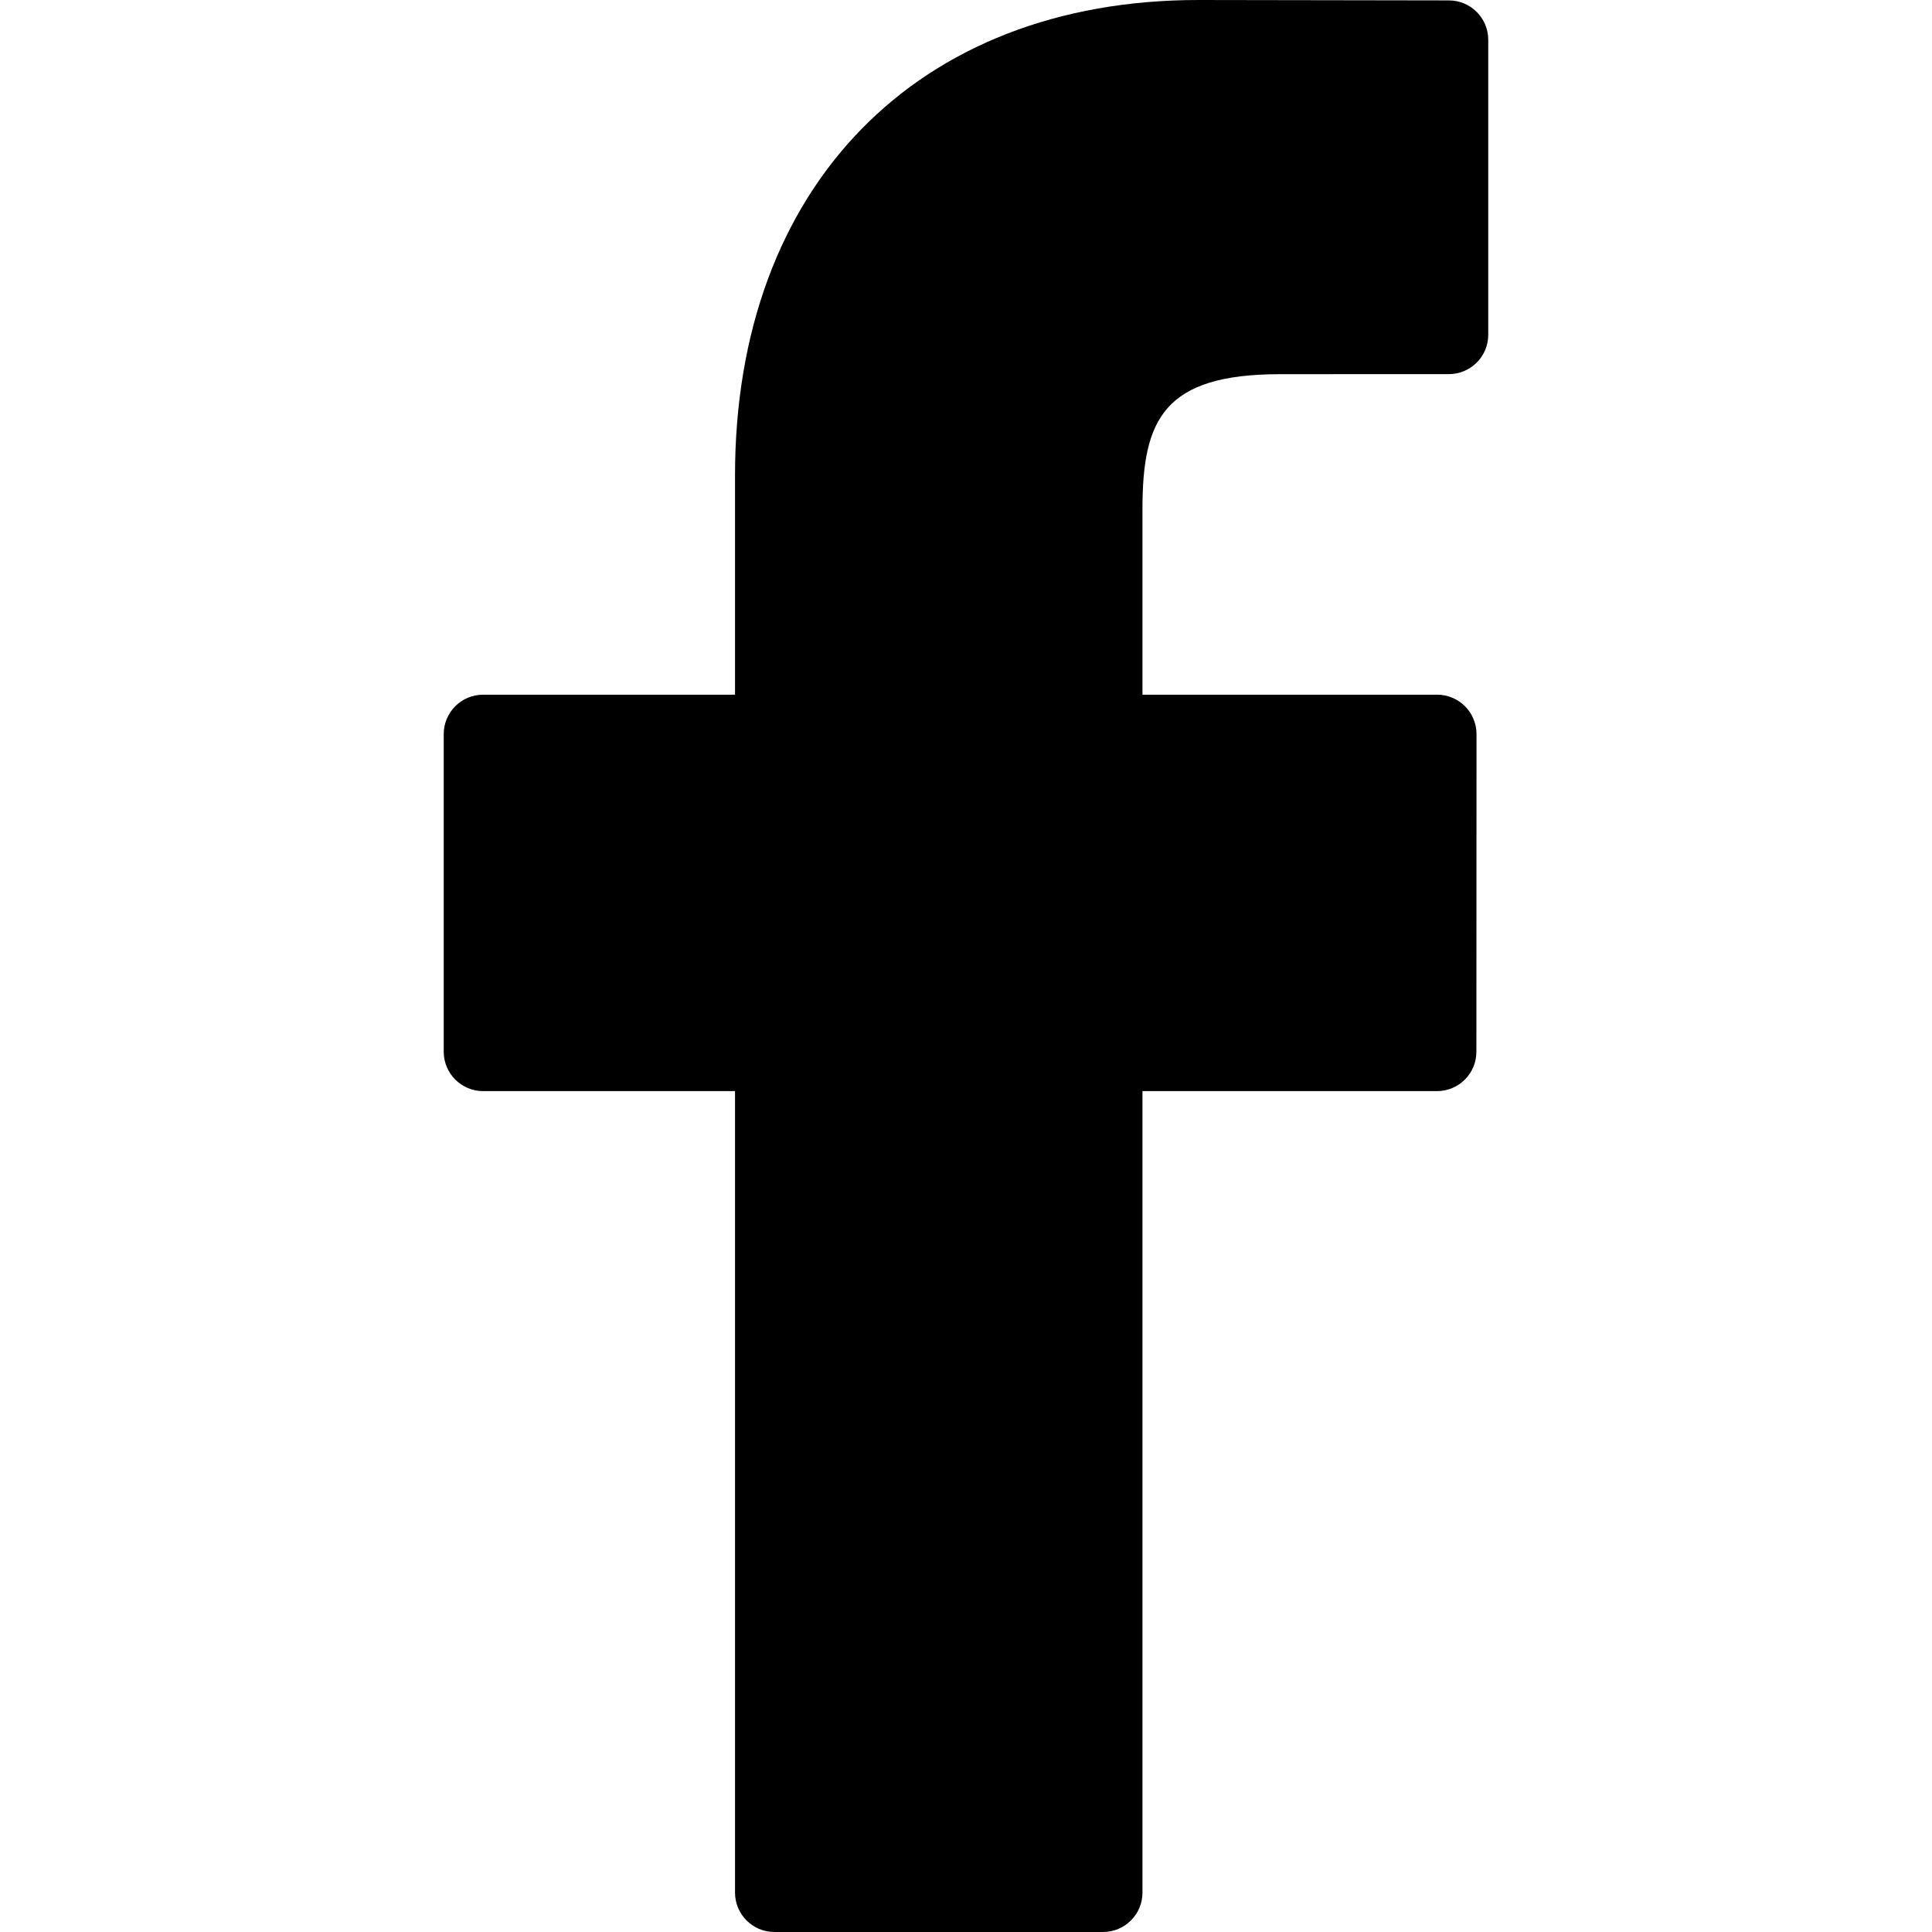
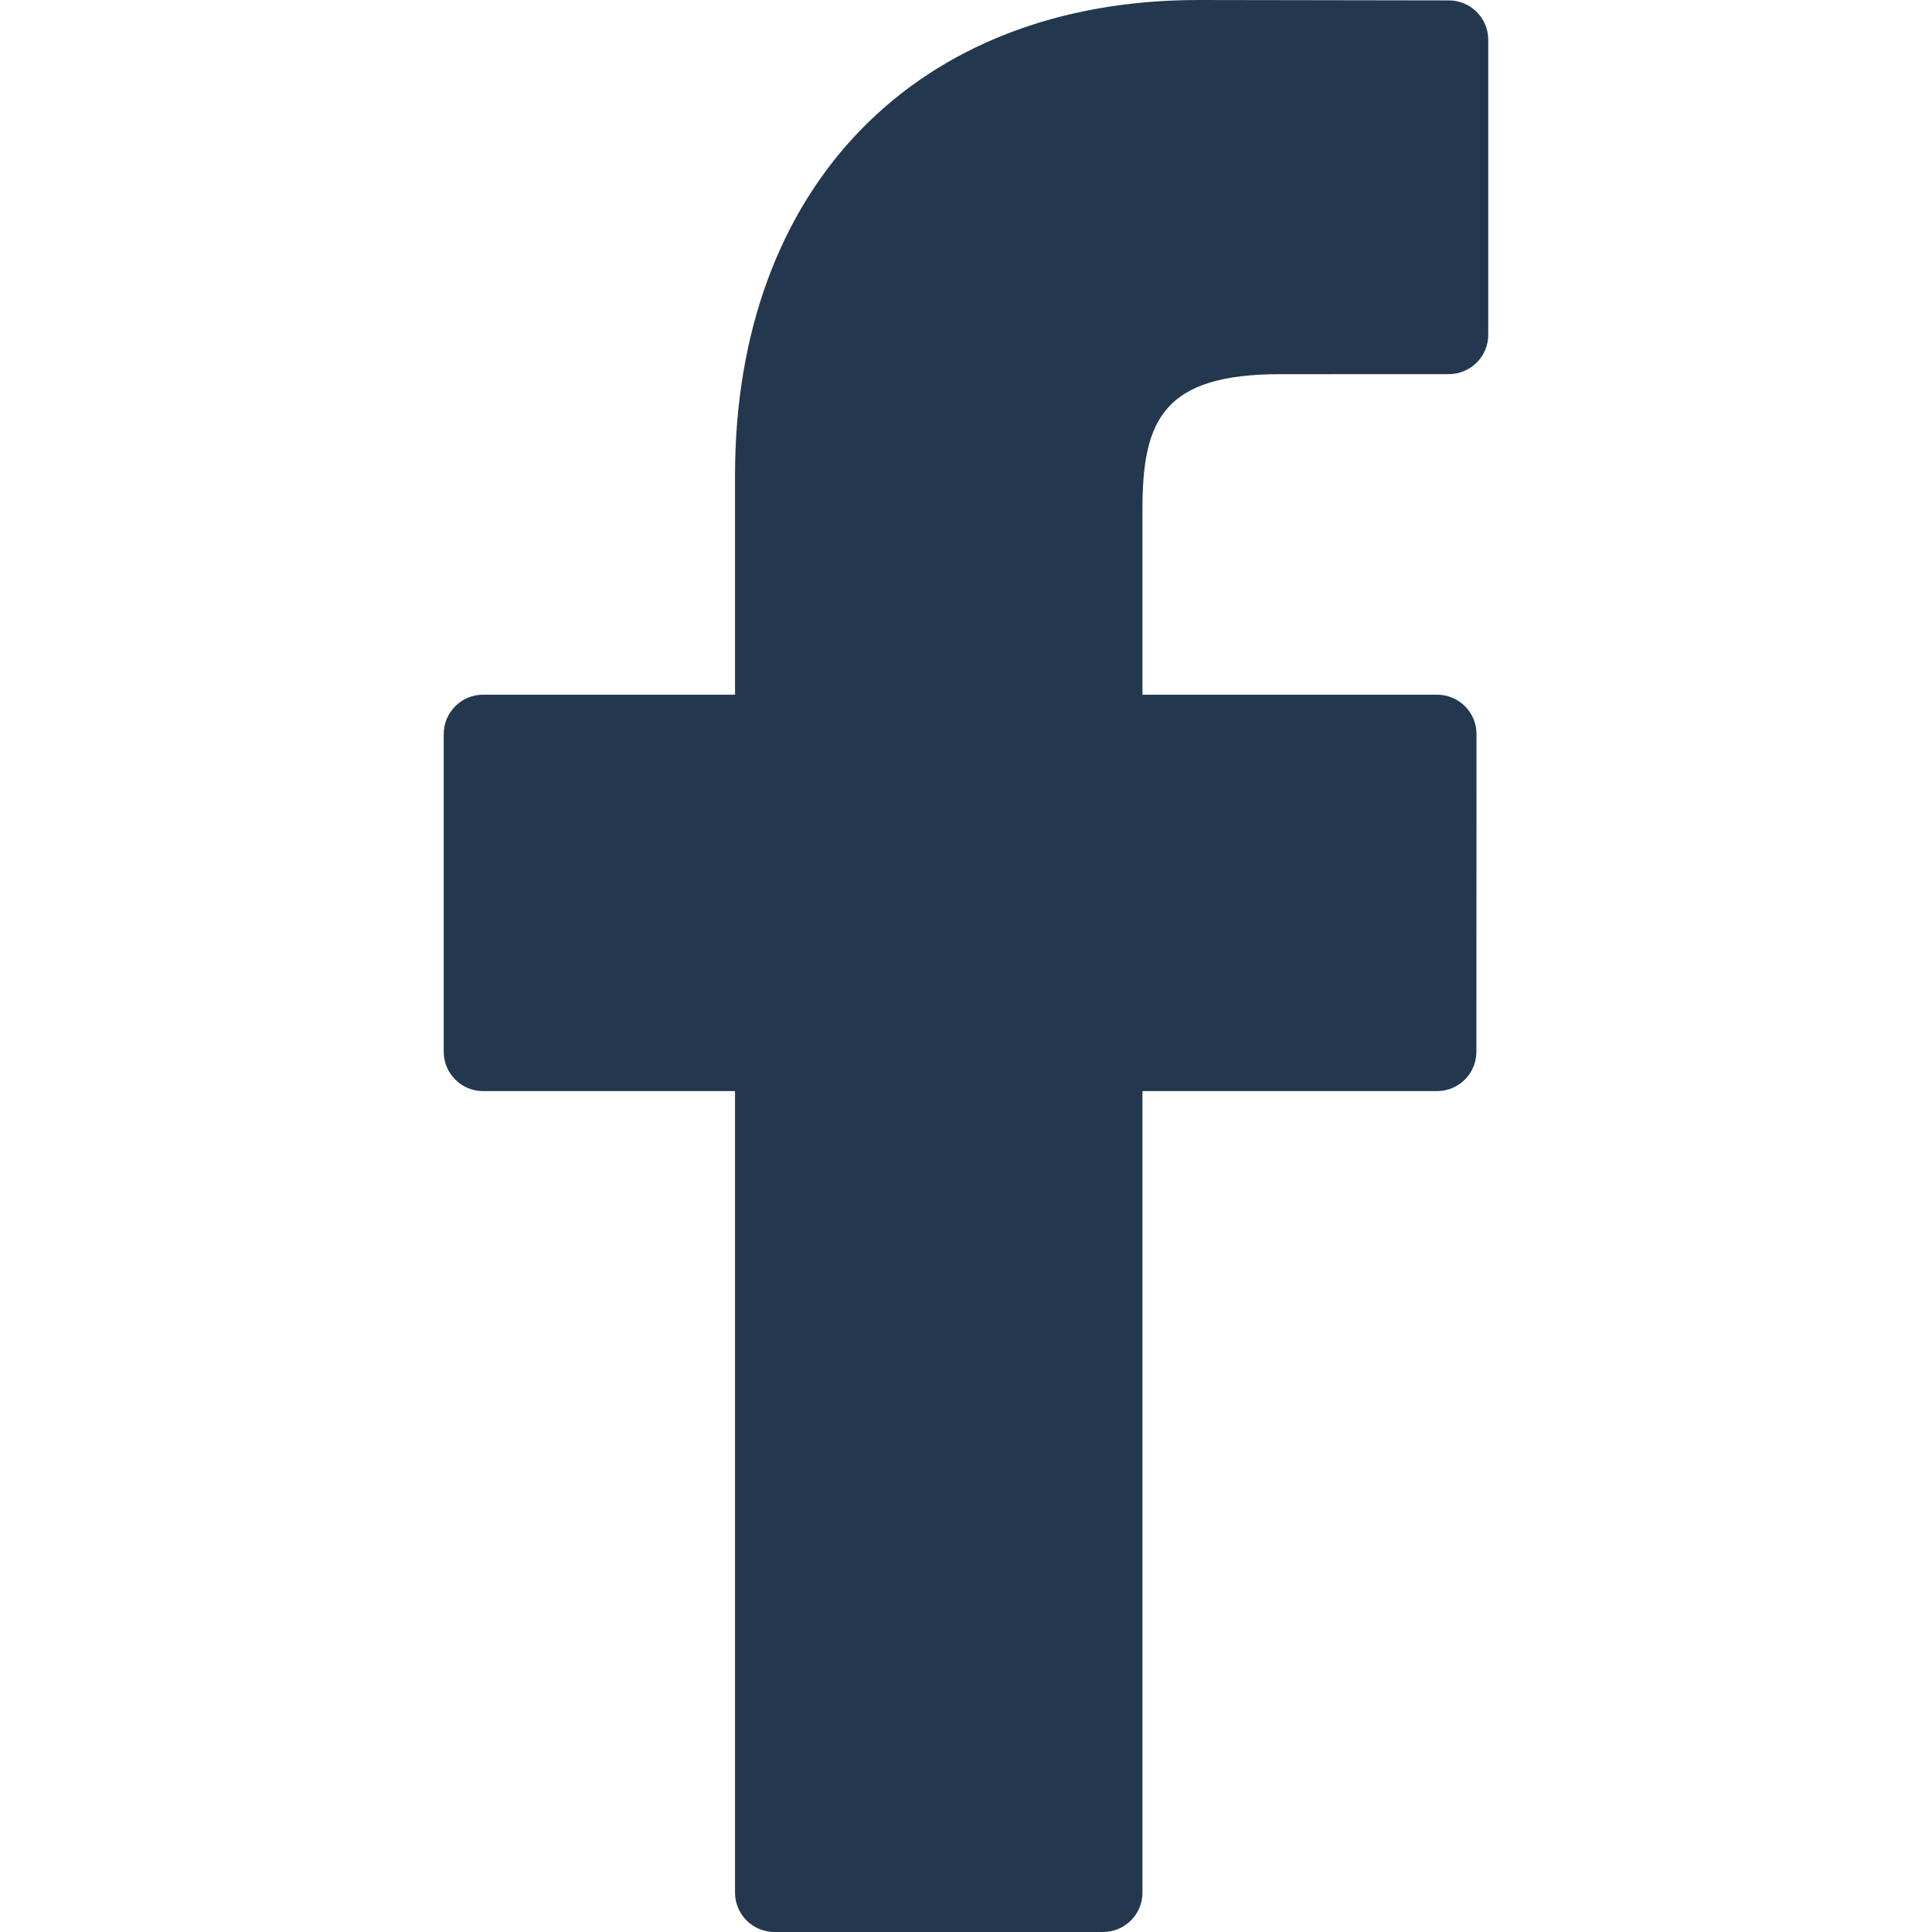
- <svg xmlns="http://www.w3.org/2000/svg" version="1.1" id="Capa_1" x="0px" y="0px" width="96.124px" height="96.123px" viewBox="0 0 96.124 96.123" style="enable-background:new 0 0 96.124 96.123;" xml:space="preserve">
+ <svg xmlns="http://www.w3.org/2000/svg" version="1.1" id="Capa_1" x="0px" y="0px" width="96.124px" height="96.123px" viewBox="0 0 96.124 96.123" style="enable-background:new 0 0 96.124 96.123;" xml:space="preserve" fill="#23384e">
  <g>
    <path d="M72.089,0.02L59.624,0C45.62,0,36.57,9.285,36.57,23.656v10.907H24.037c-1.083,0-1.96,0.878-1.96,1.961v15.803   c0,1.083,0.878,1.96,1.96,1.96h12.533v39.876c0,1.083,0.877,1.96,1.96,1.96h16.352c1.083,0,1.96-0.878,1.96-1.96V54.287h14.654   c1.083,0,1.96-0.877,1.96-1.96l0.006-15.803c0-0.52-0.207-1.018-0.574-1.386c-0.367-0.368-0.867-0.575-1.387-0.575H56.842v-9.246   c0-4.444,1.059-6.7,6.848-6.7l8.397-0.003c1.082,0,1.959-0.878,1.959-1.96V1.98C74.046,0.899,73.17,0.022,72.089,0.02z" />
  </g>
  <g>
</g>
  <g>
</g>
  <g>
</g>
  <g>
</g>
  <g>
</g>
  <g>
</g>
  <g>
</g>
  <g>
</g>
  <g>
</g>
  <g>
</g>
  <g>
</g>
  <g>
</g>
  <g>
</g>
  <g>
</g>
  <g>
</g>
</svg>
